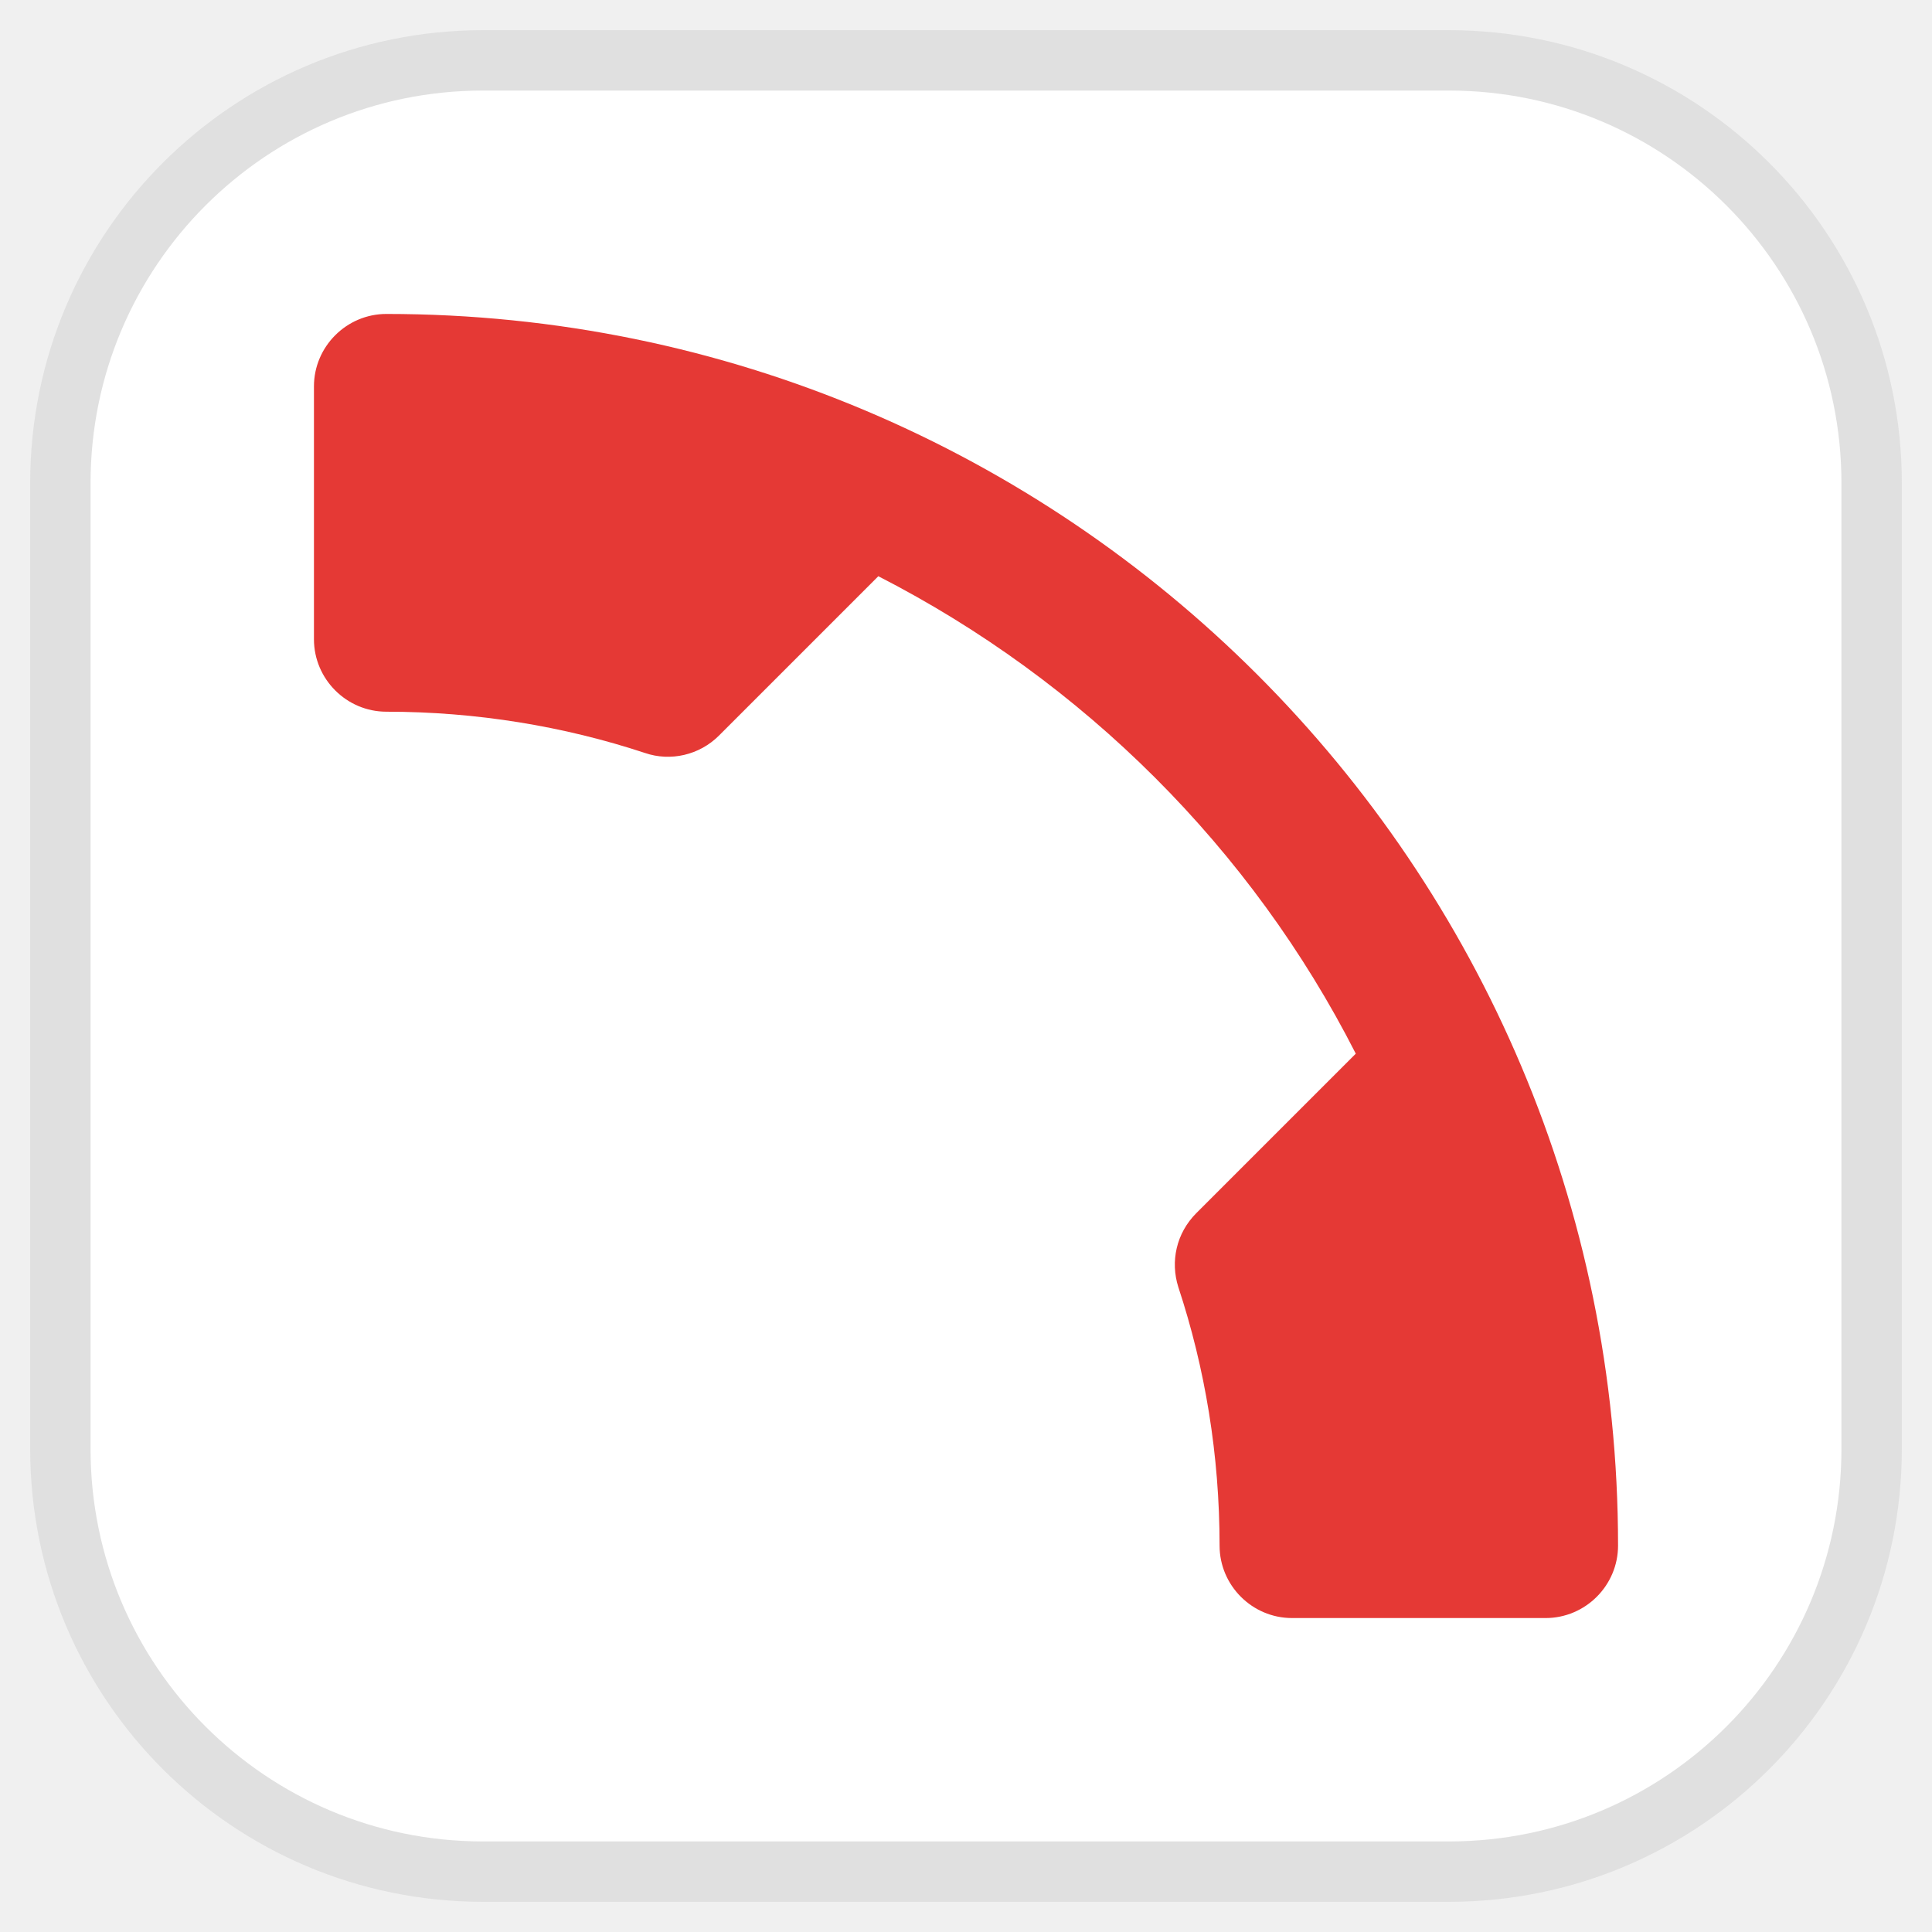
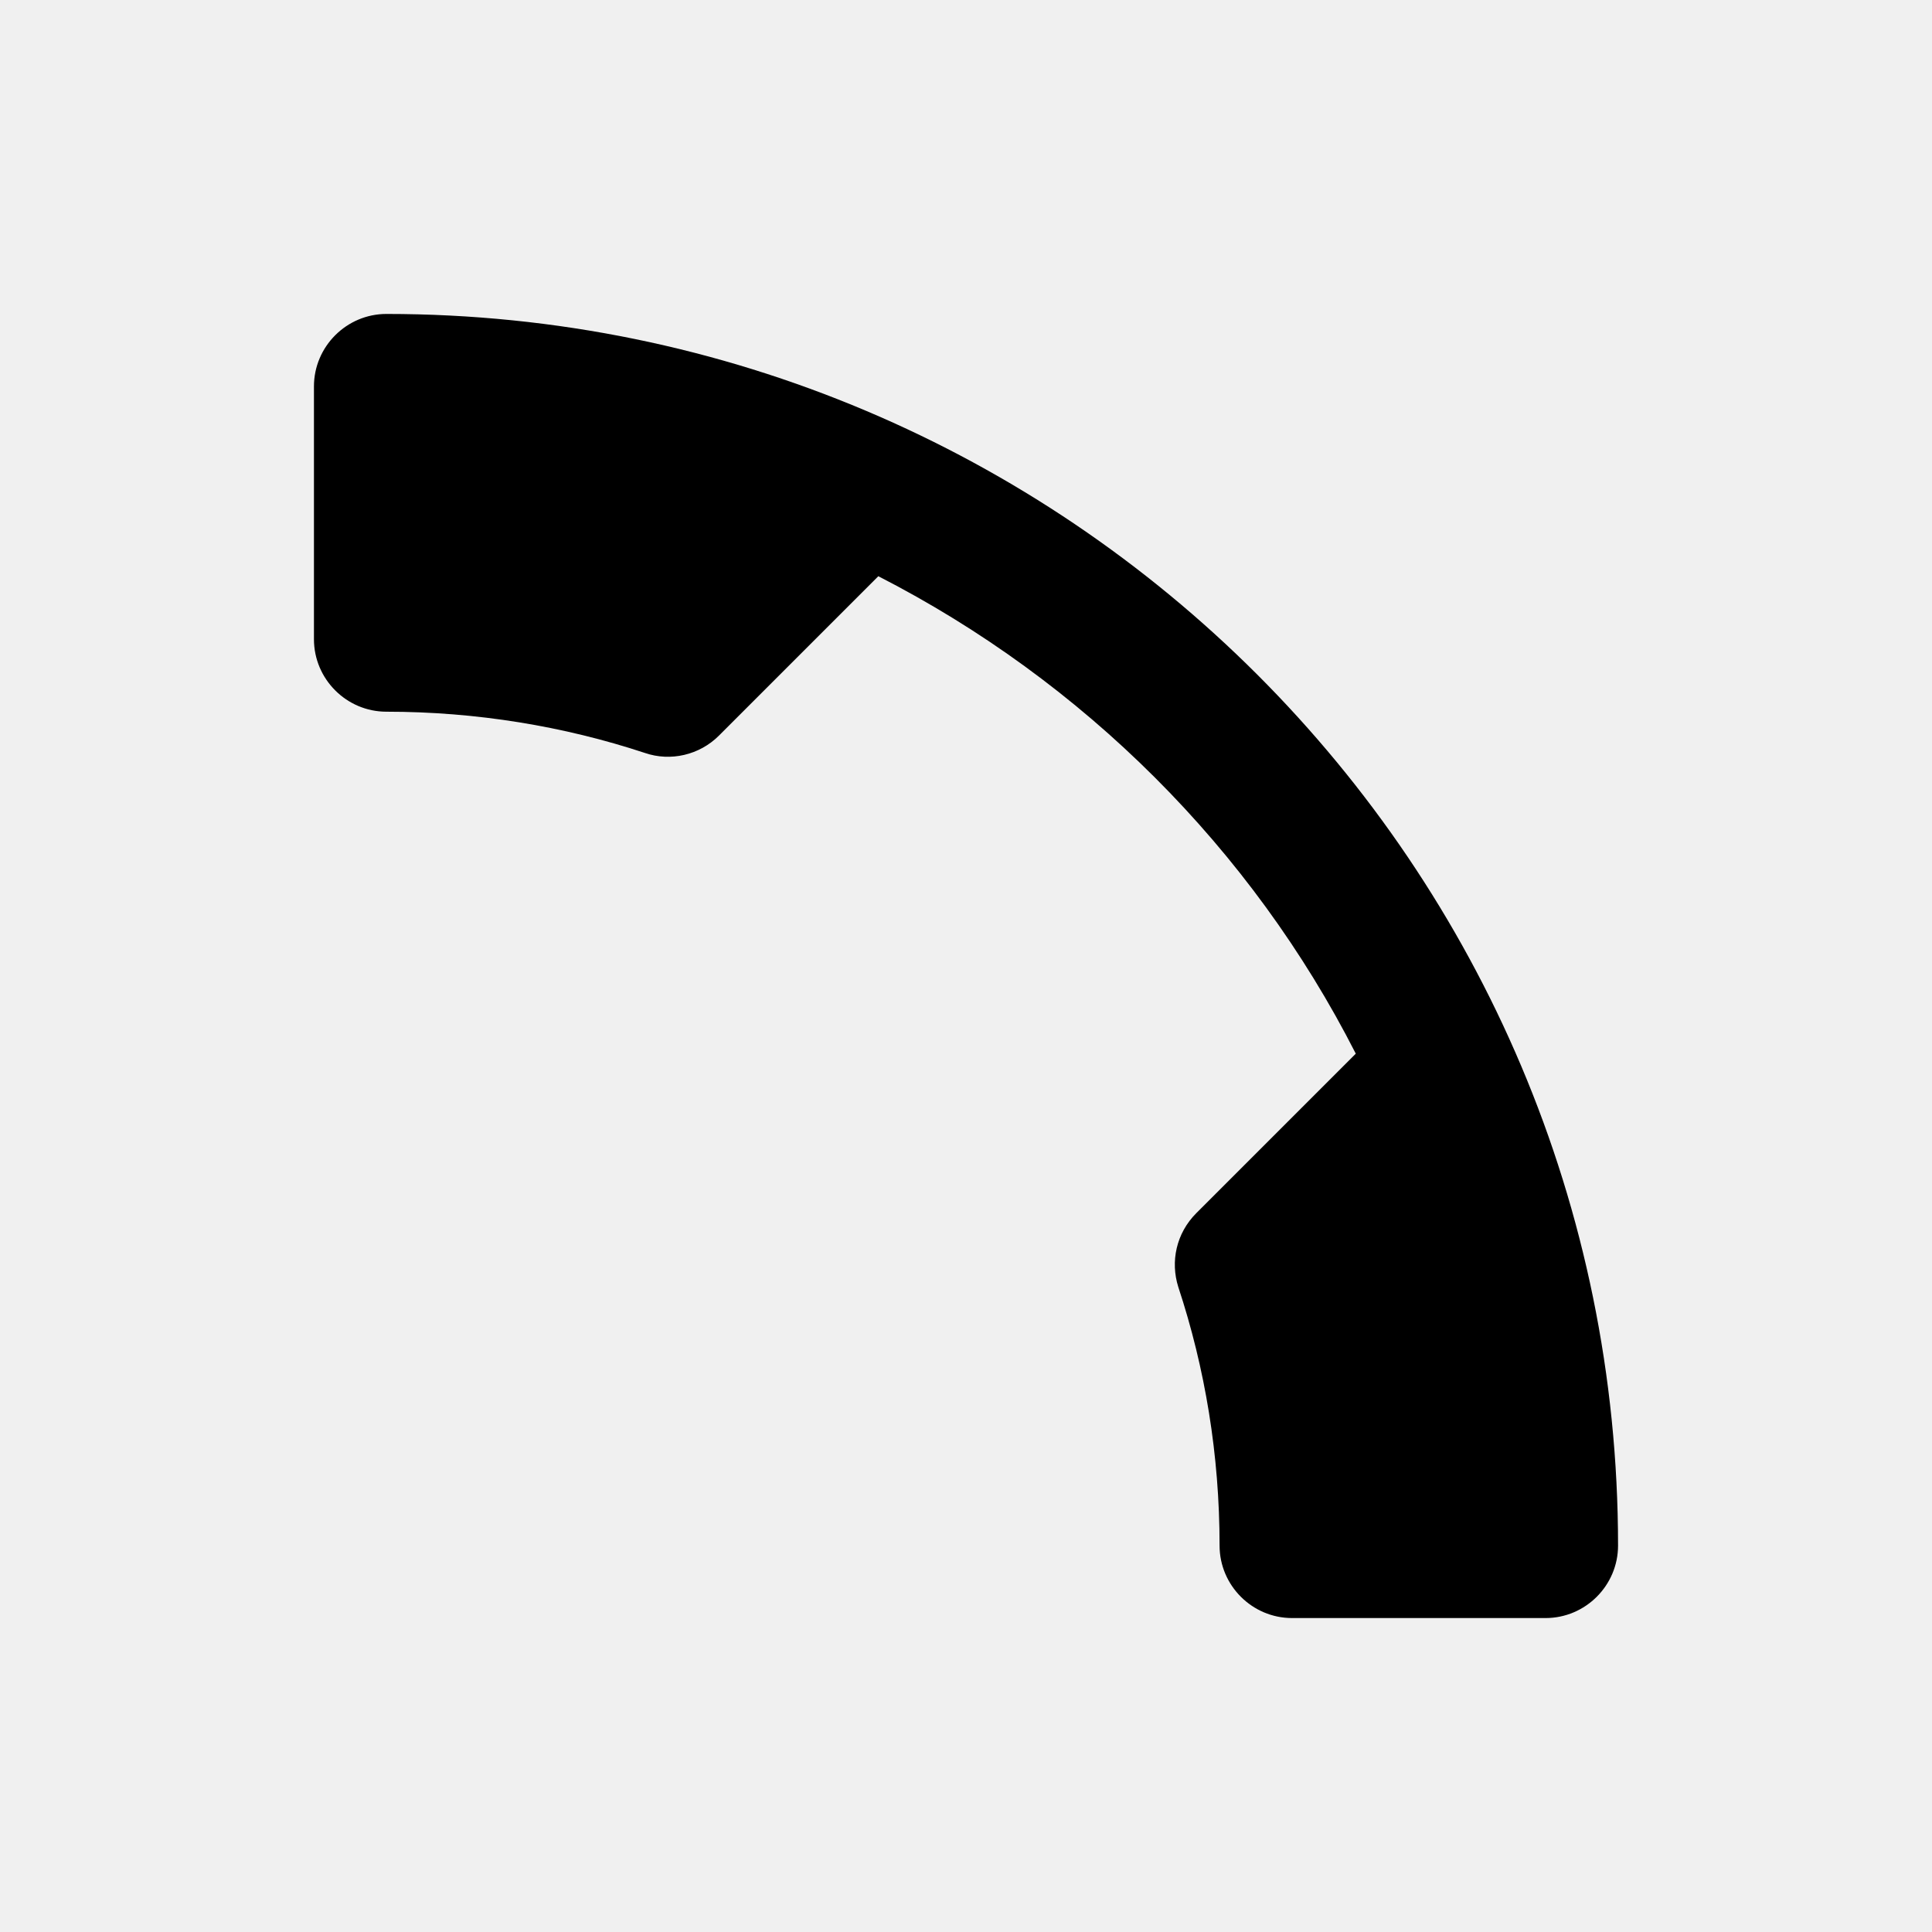
<svg xmlns="http://www.w3.org/2000/svg" viewBox="0 0 64 64" width="64" height="64" role="img" aria-label="TeleFlow">
-   <rect x="2" y="2" width="60" height="60" rx="14" fill="#ffffff" stroke="#e0e0e0" stroke-width="2" />
  <g transform="translate(32, 32) rotate(180) translate(-32, -32)">
-     <path transform="translate(3.2, 3.2) scale(2.4)" fill="#e53935" d="M6.62 10.79c1.44 2.83 3.76 5.14 6.59 6.59l2.2-2.2c.27-.27.67-.36 1.02-.24 1.12.37 2.33.57 3.57.57.55 0 1 .45 1 1V20c0 .55-.45 1-1 1-9.39 0-17-7.61-17-17 0-.55.45-1 1-1h3.5c.55 0 1 .45 1 1 0 1.25.2 2.45.57 3.57.11.35.03.74-.25 1.02l-2.2 2.2z" />
+     <path transform="translate(3.2, 3.2) scale(2.4)" fill="#000000" d="M6.62 10.79c1.44 2.83 3.76 5.14 6.59 6.59l2.2-2.2c.27-.27.67-.36 1.02-.24 1.12.37 2.33.57 3.57.57.55 0 1 .45 1 1V20c0 .55-.45 1-1 1-9.39 0-17-7.61-17-17 0-.55.45-1 1-1h3.5c.55 0 1 .45 1 1 0 1.25.2 2.45.57 3.57.11.35.03.74-.25 1.02l-2.2 2.2z" />
  </g>
</svg>
